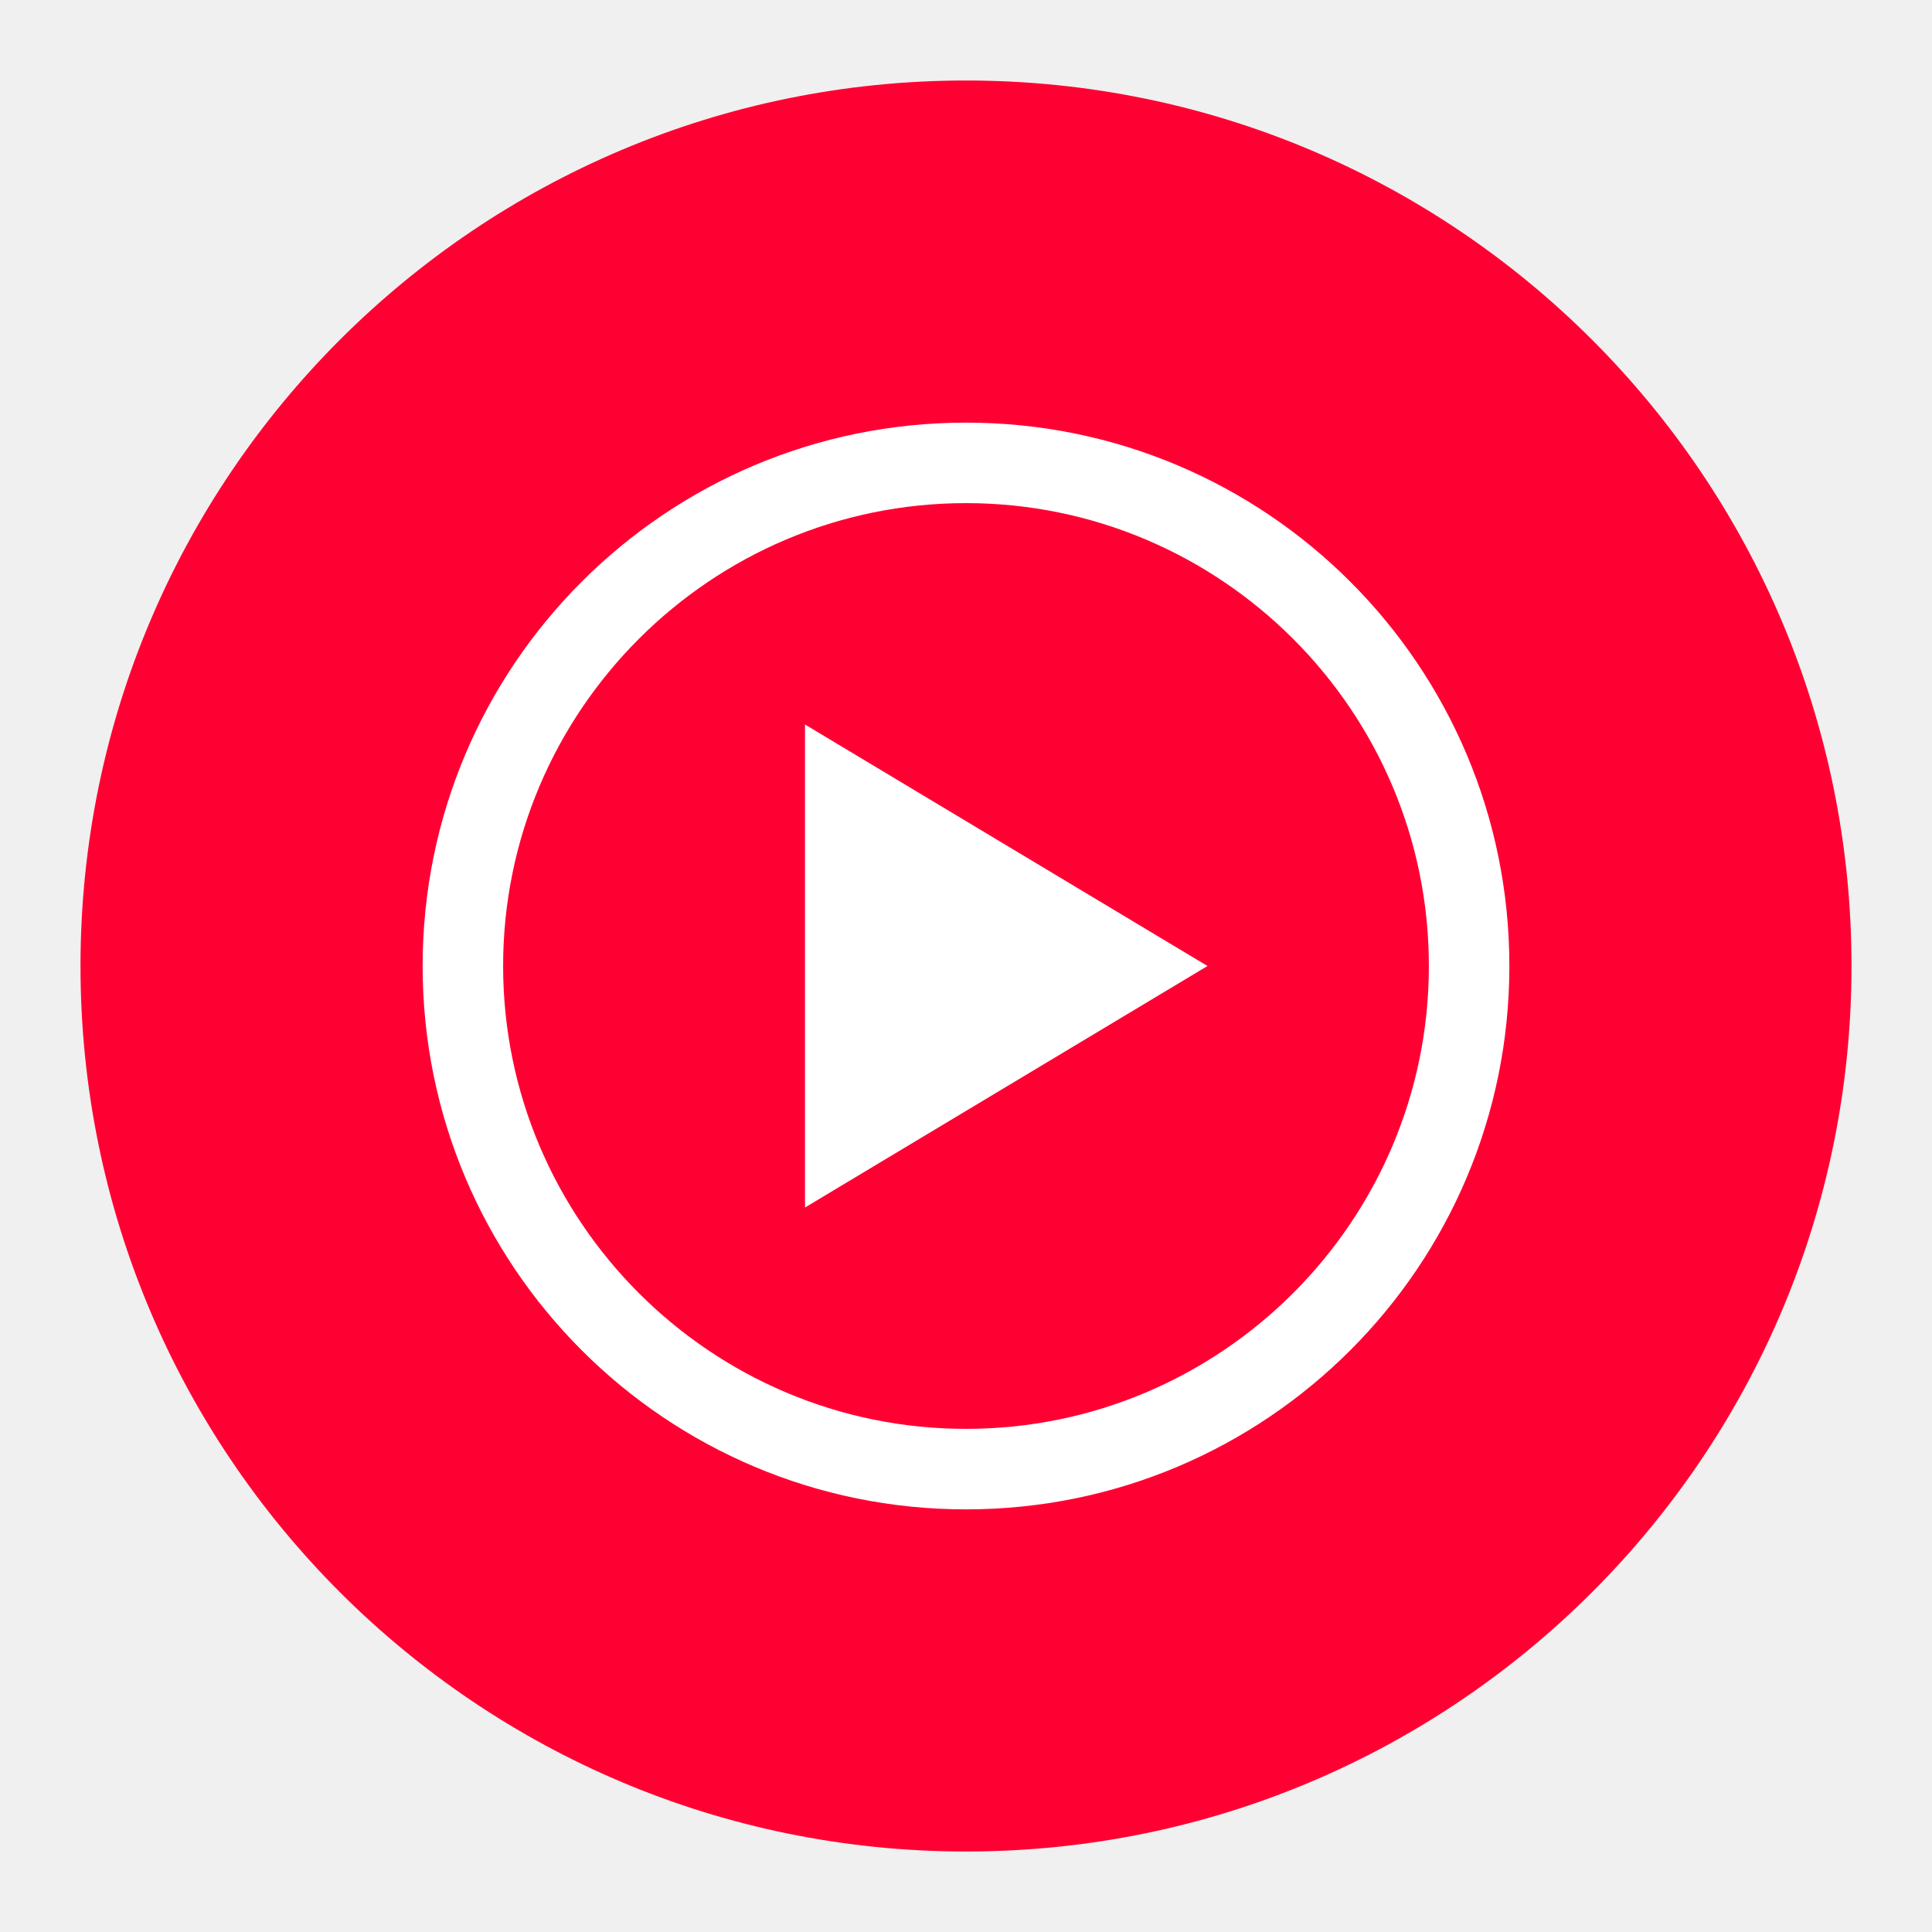
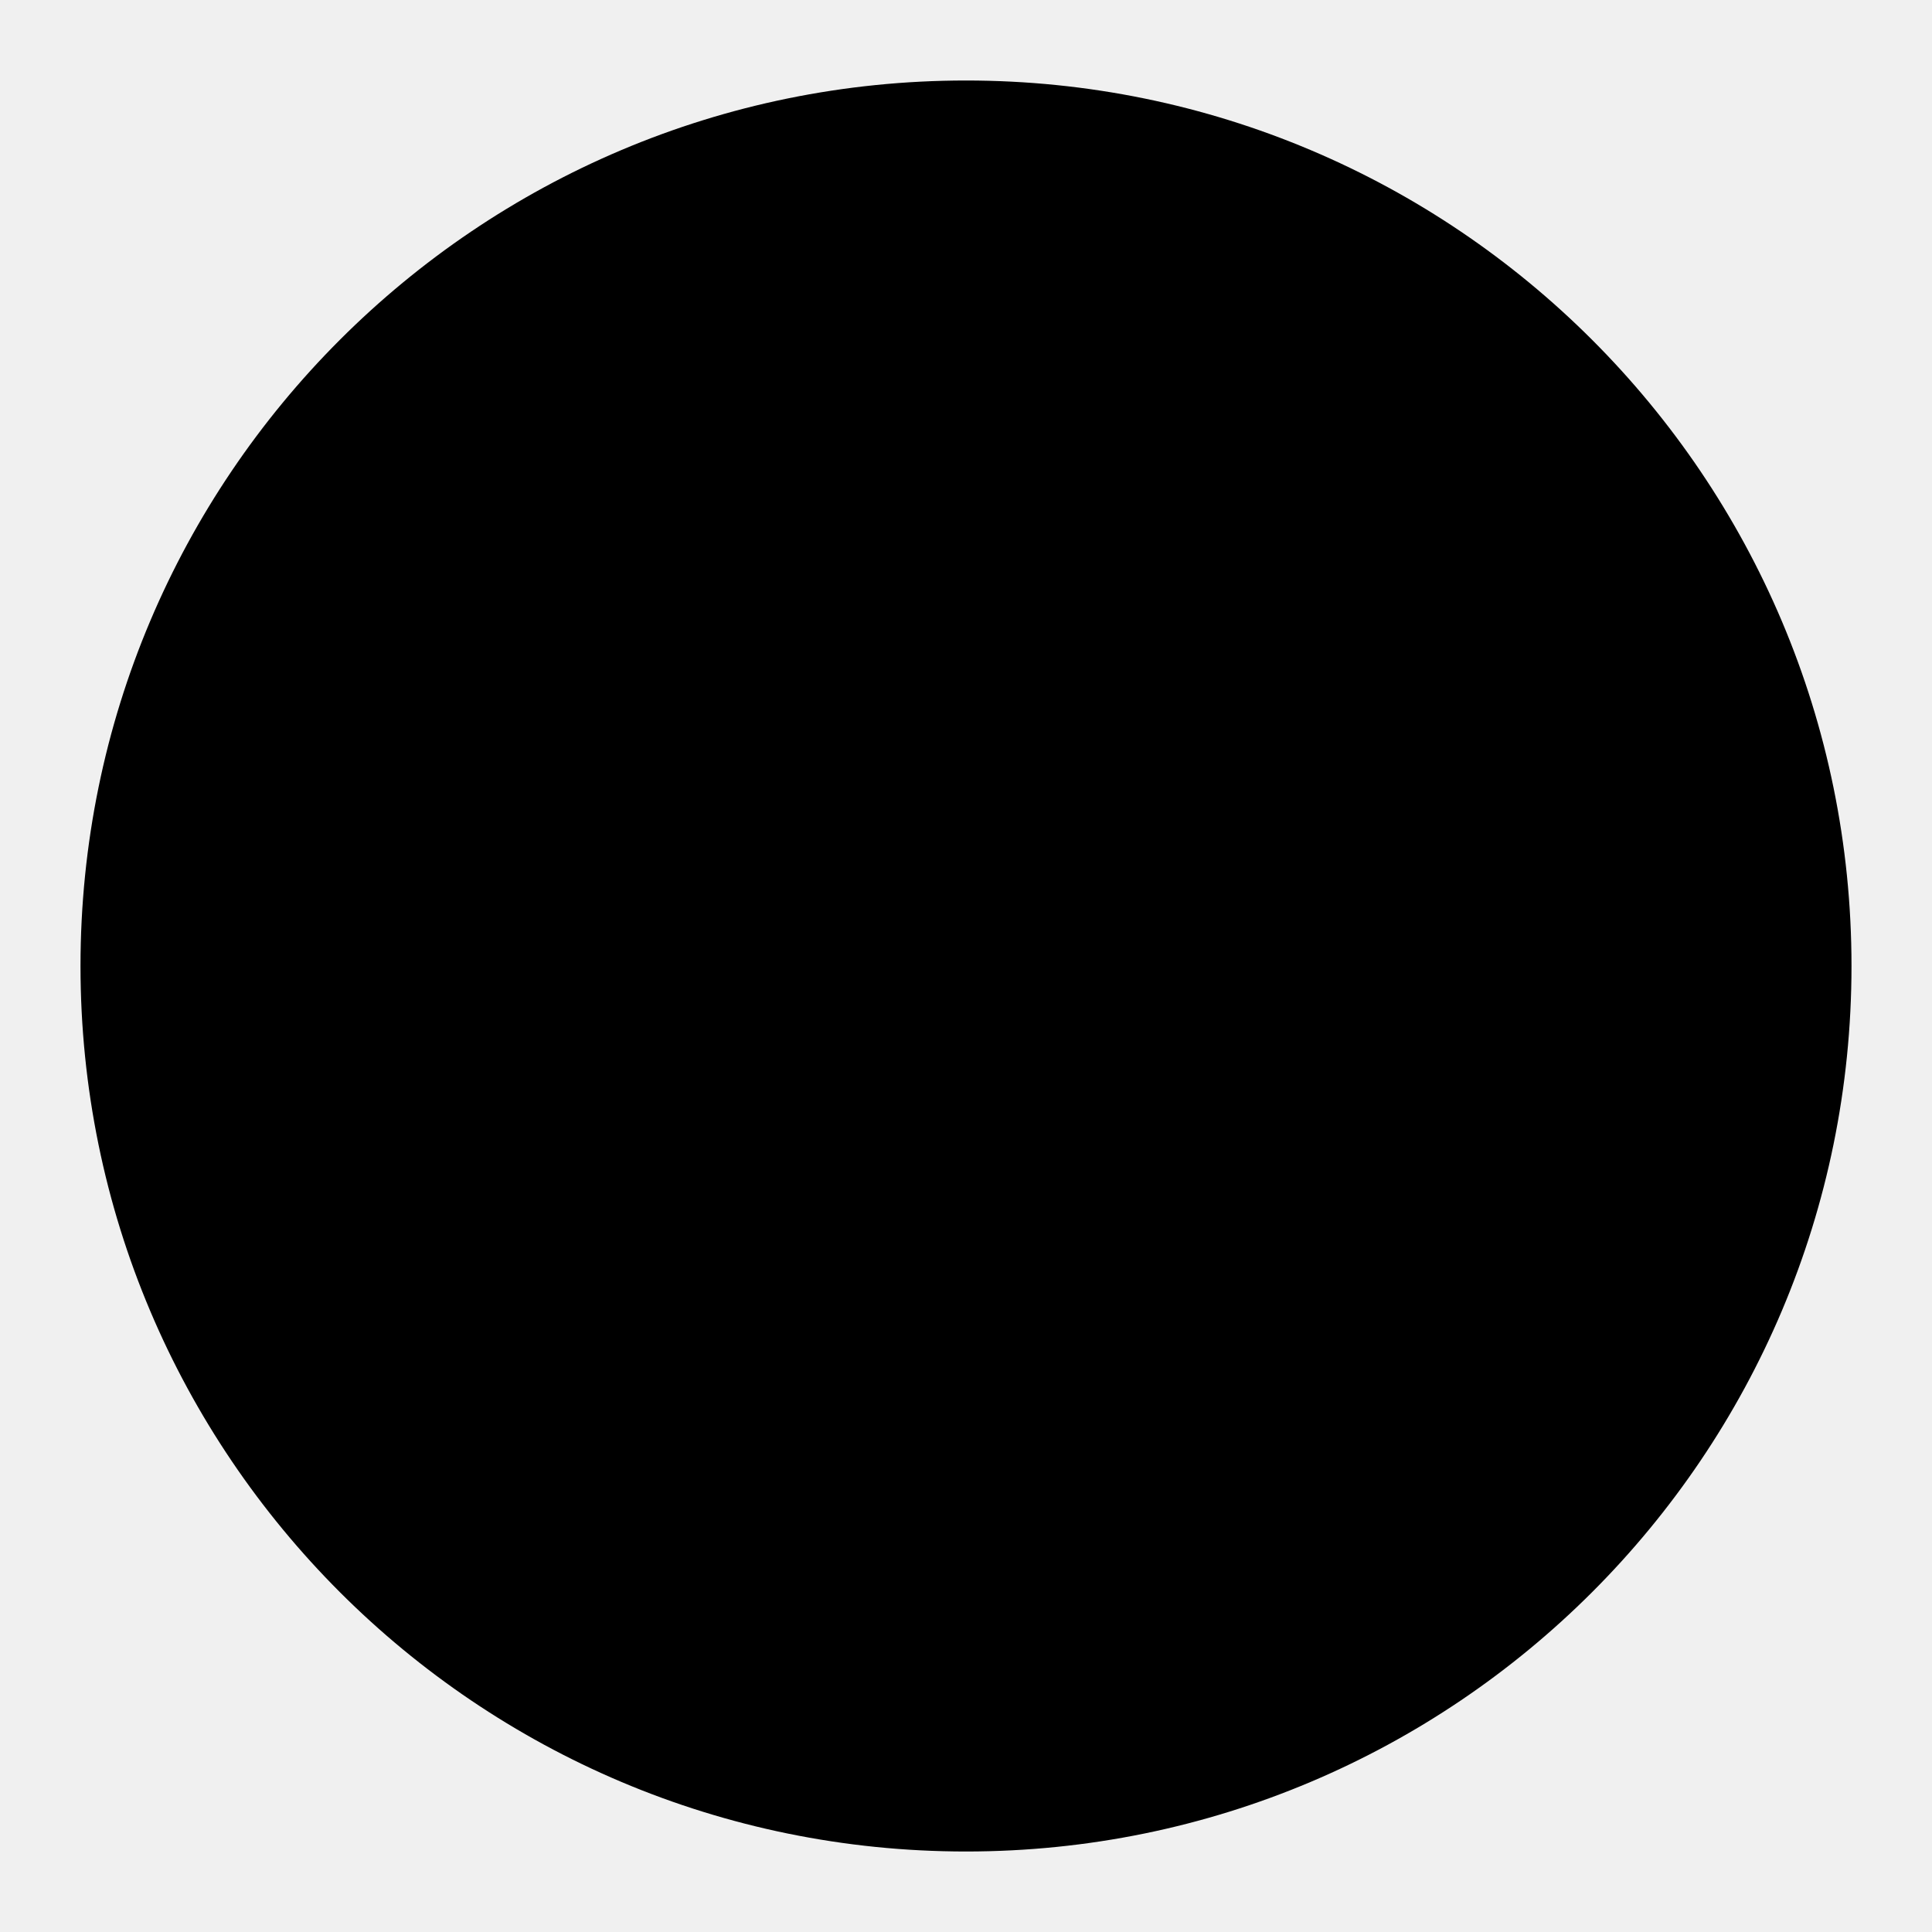
<svg xmlns="http://www.w3.org/2000/svg" version="1.1" x="0px" y="0px" width="24px" height="24px" viewBox="0 0 24 24" enable-background="new 0 0 24 24" xml:space="preserve" focusable="false" aria-hidden="true" style="pointer-events: none; display: inherit; width: 100%; height: 100%;">
  <g>
-     <circle id="XMLID_4814__yt219" fill="#FF0033" cx="12" cy="12" r="11" />
-     <path fill="#FFFFFF" d="M12,6.25c3.17,0,5.75,2.58,5.75,5.75s-2.58,5.75-5.75,5.75S6.25,15.17,6.25,12S8.83,6.25,12,6.25 M12,5.25   c-3.73,0-6.75,3.02-6.75,6.75s3.02,6.75,6.75,6.75s6.75-3.02,6.75-6.75S15.73,5.25,12,5.25L12,5.25z" />
-     <polygon fill="#FFFFFF" points="10,15 15,12 10,9  " />
+     <circle id="XMLID_4814__yt219" fill="currentColor" cx="12" cy="12" r="11" />
+     <path fill="currentColor" d="M12,6.25c3.17,0,5.75,2.58,5.75,5.75s-2.58,5.75-5.75,5.75S6.25,15.17,6.25,12S8.83,6.25,12,6.25 M12,5.25   c-3.73,0-6.75,3.02-6.75,6.75s3.02,6.75,6.75,6.75s6.75-3.02,6.75-6.75S15.73,5.25,12,5.25L12,5.25z" />
+     <polygon fill="currentColor" points="10,15 15,12 10,9  " />
  </g>
</svg>
